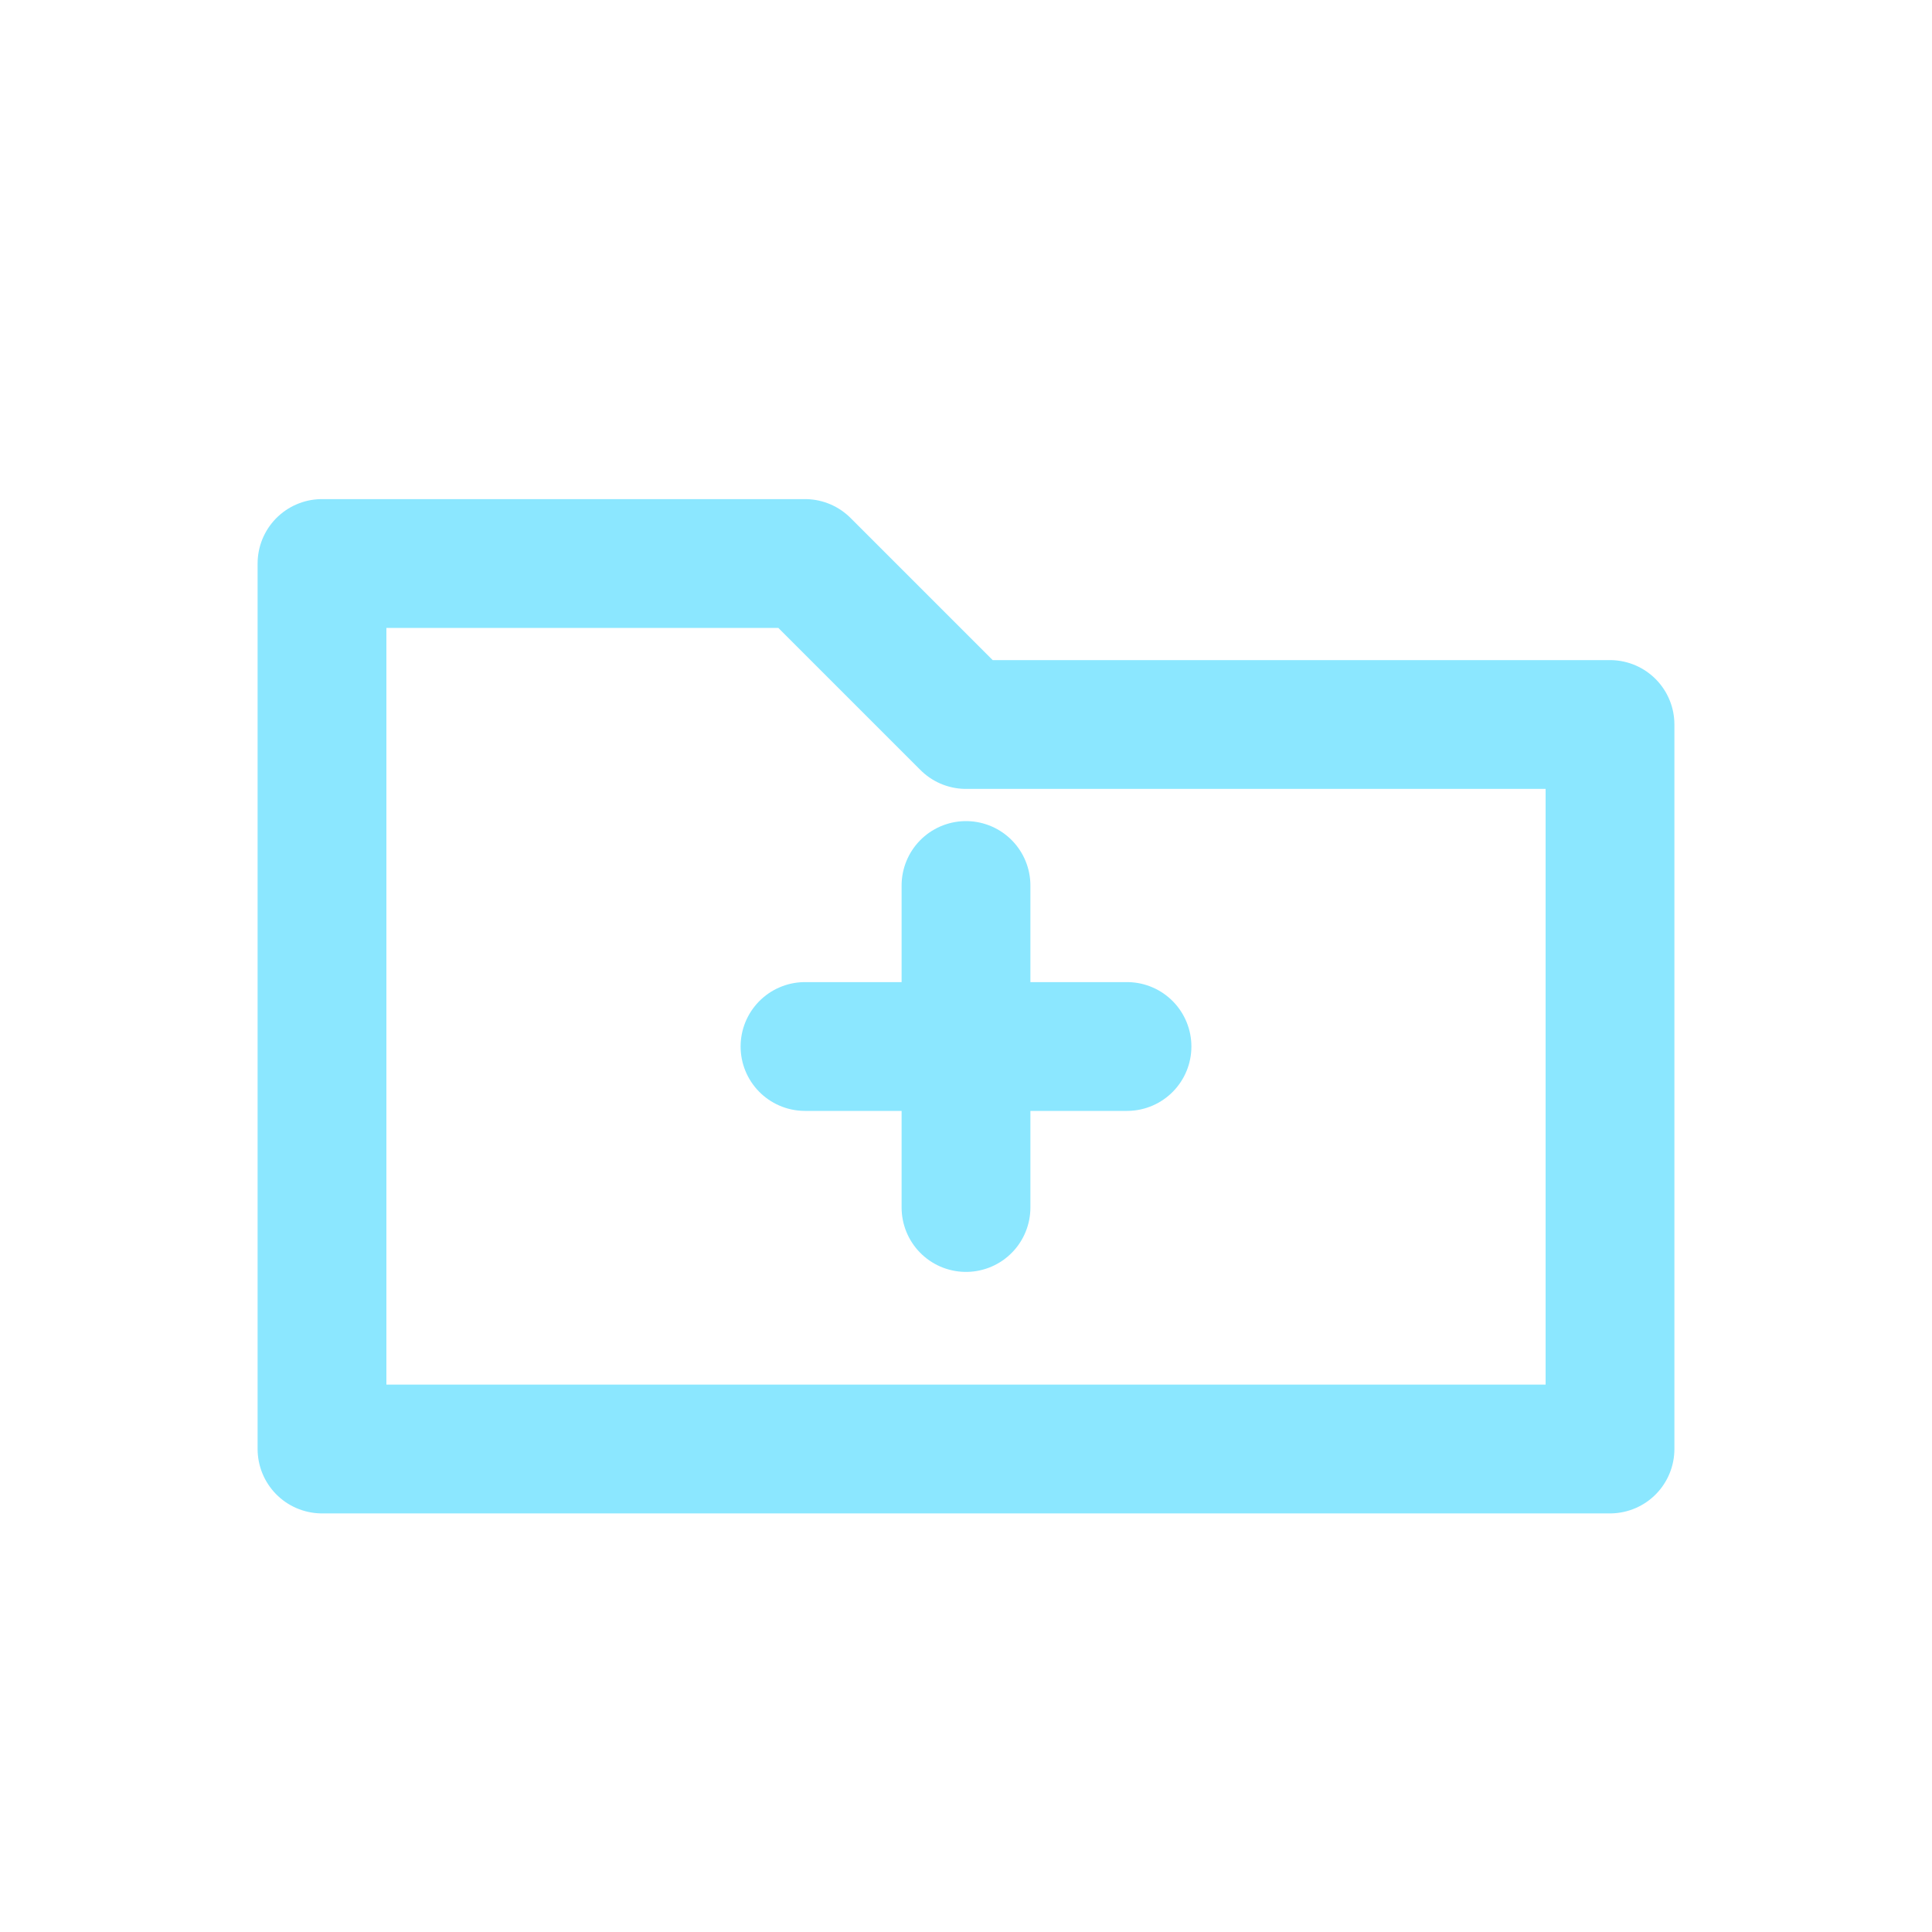
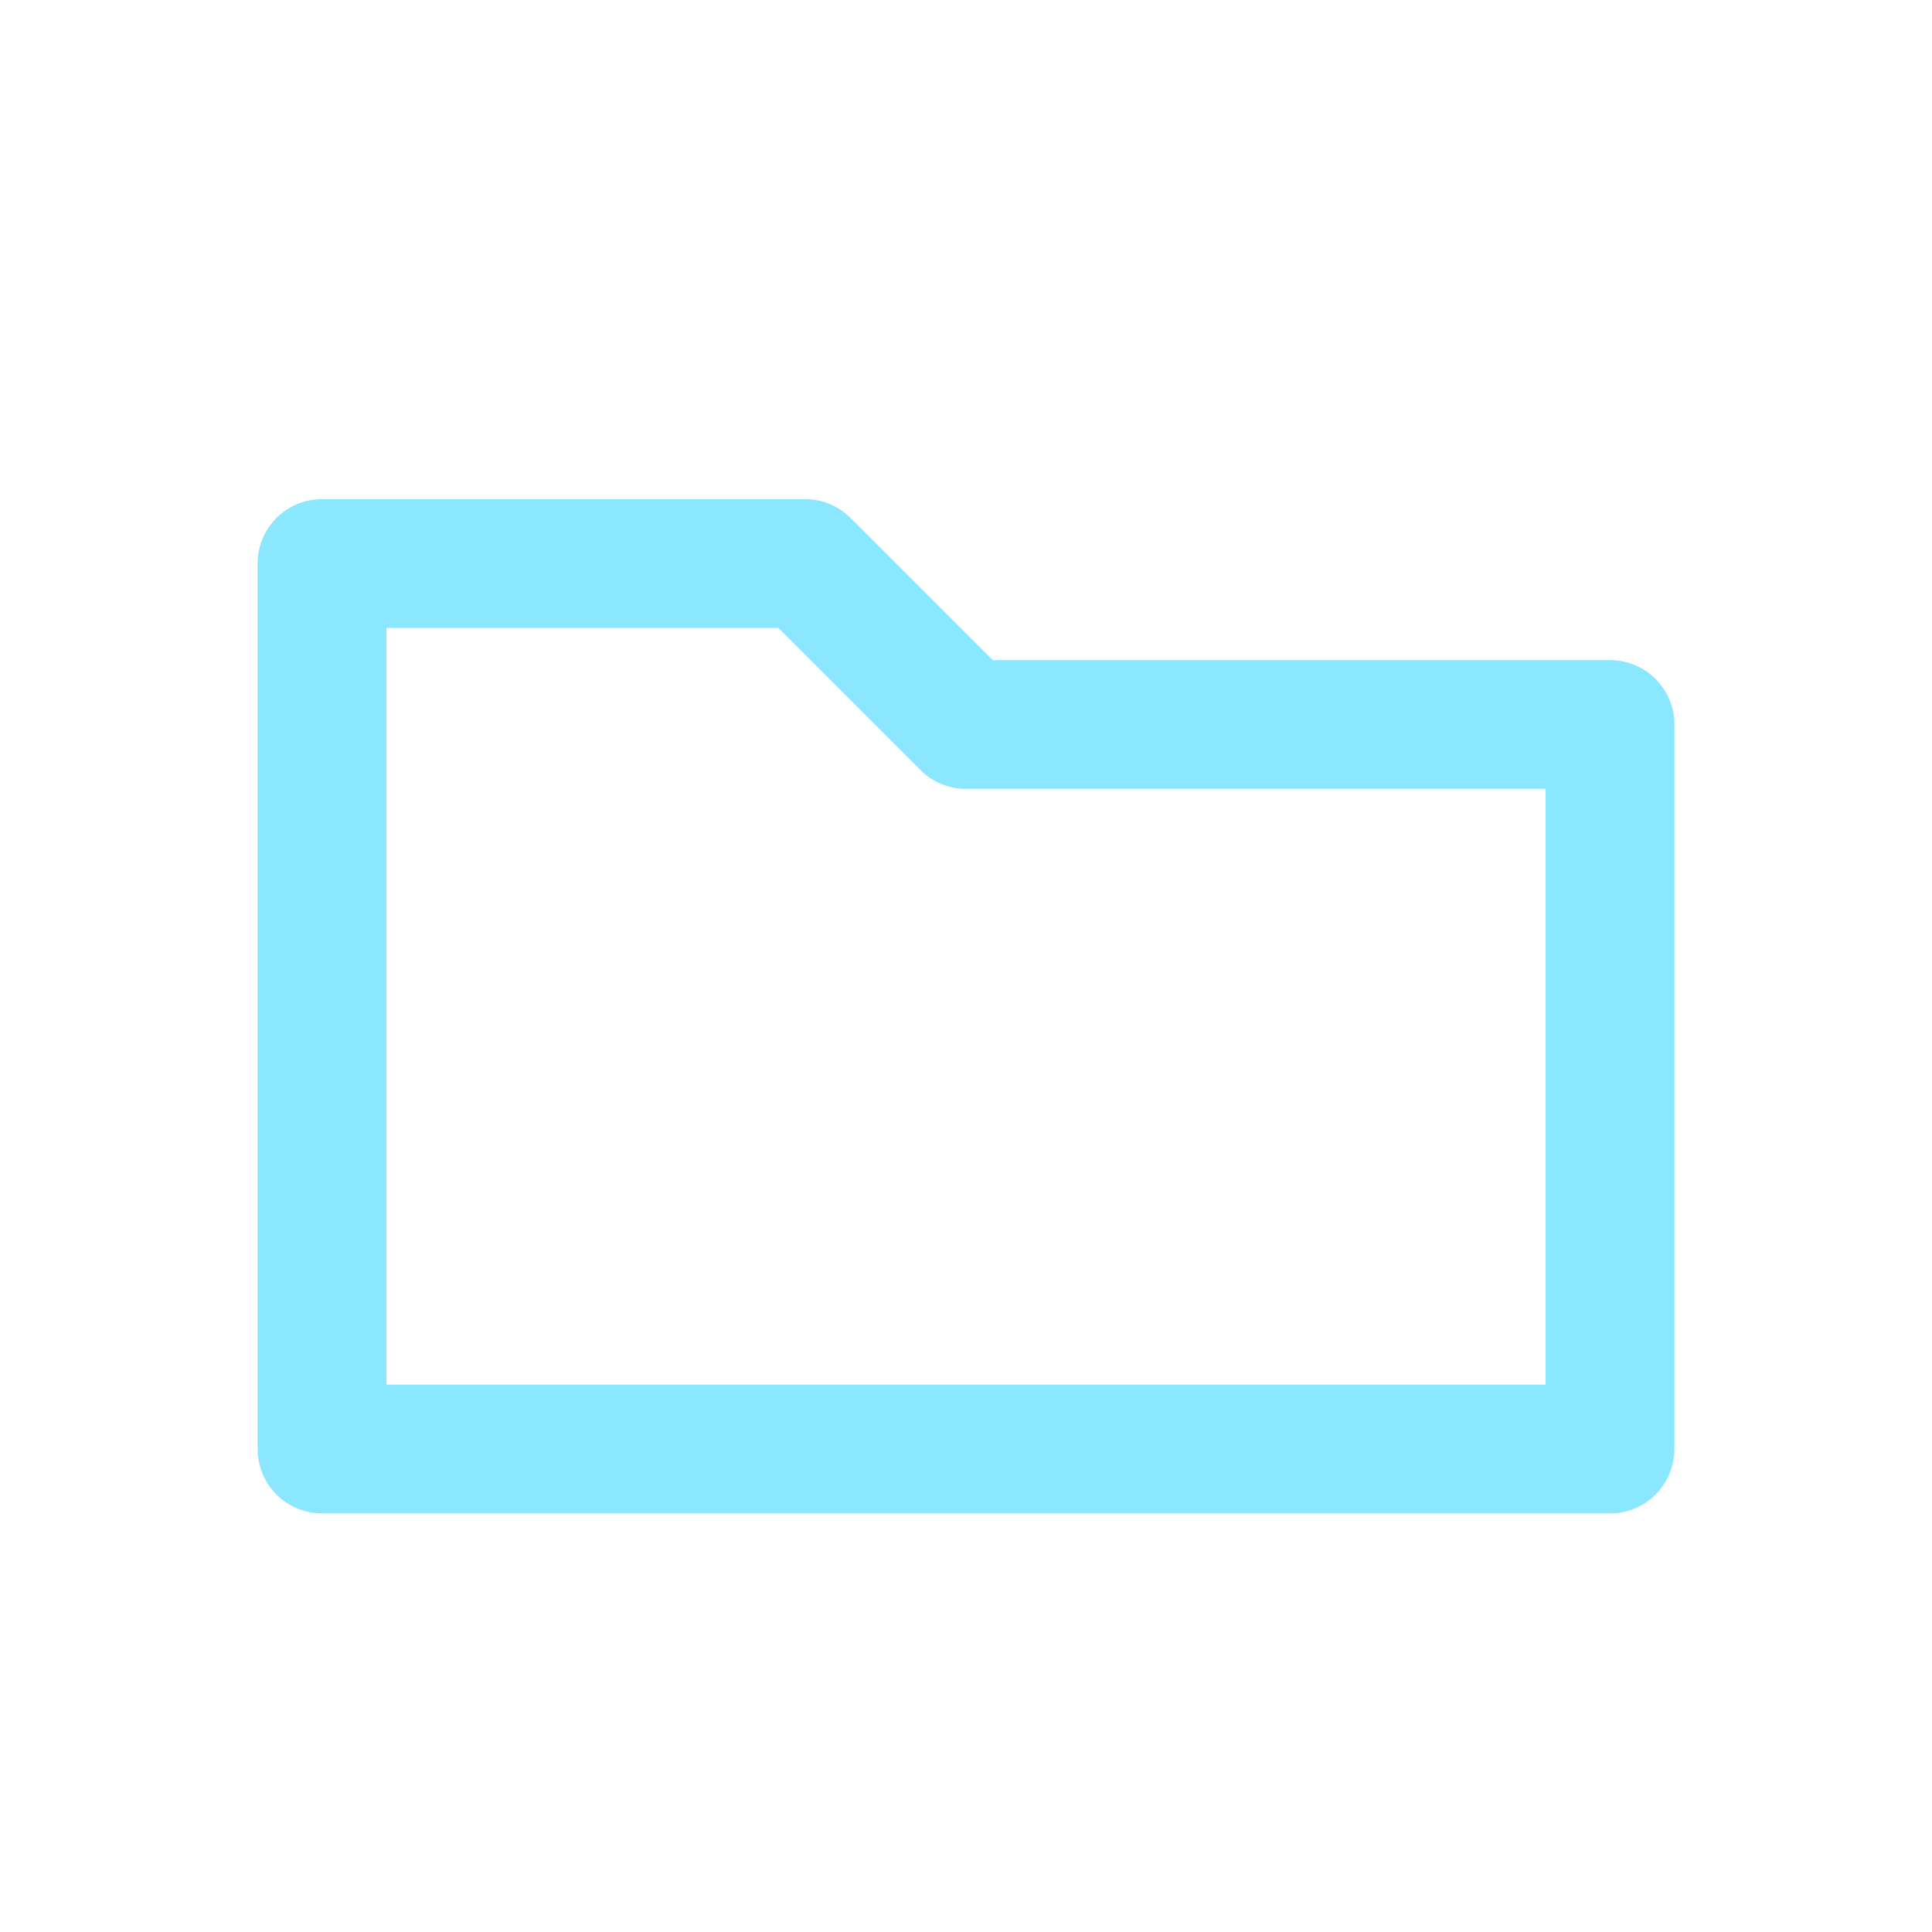
<svg viewBox="0 0 24 24" class="icon">
  <path d="M4 7h6l2 2h8v9H4z" fill="none" stroke="#8BE7FF" stroke-width="1.6" stroke-linejoin="round" />
-   <path d="M12 11v4M10 13h4" fill="none" stroke="#8BE7FF" stroke-width="1.6" stroke-linecap="round" />
+   <path d="M12 11v4M10 13h4" fill="none" stroke="#currentColor" stroke-width="1.6" stroke-linecap="round" />
</svg>
